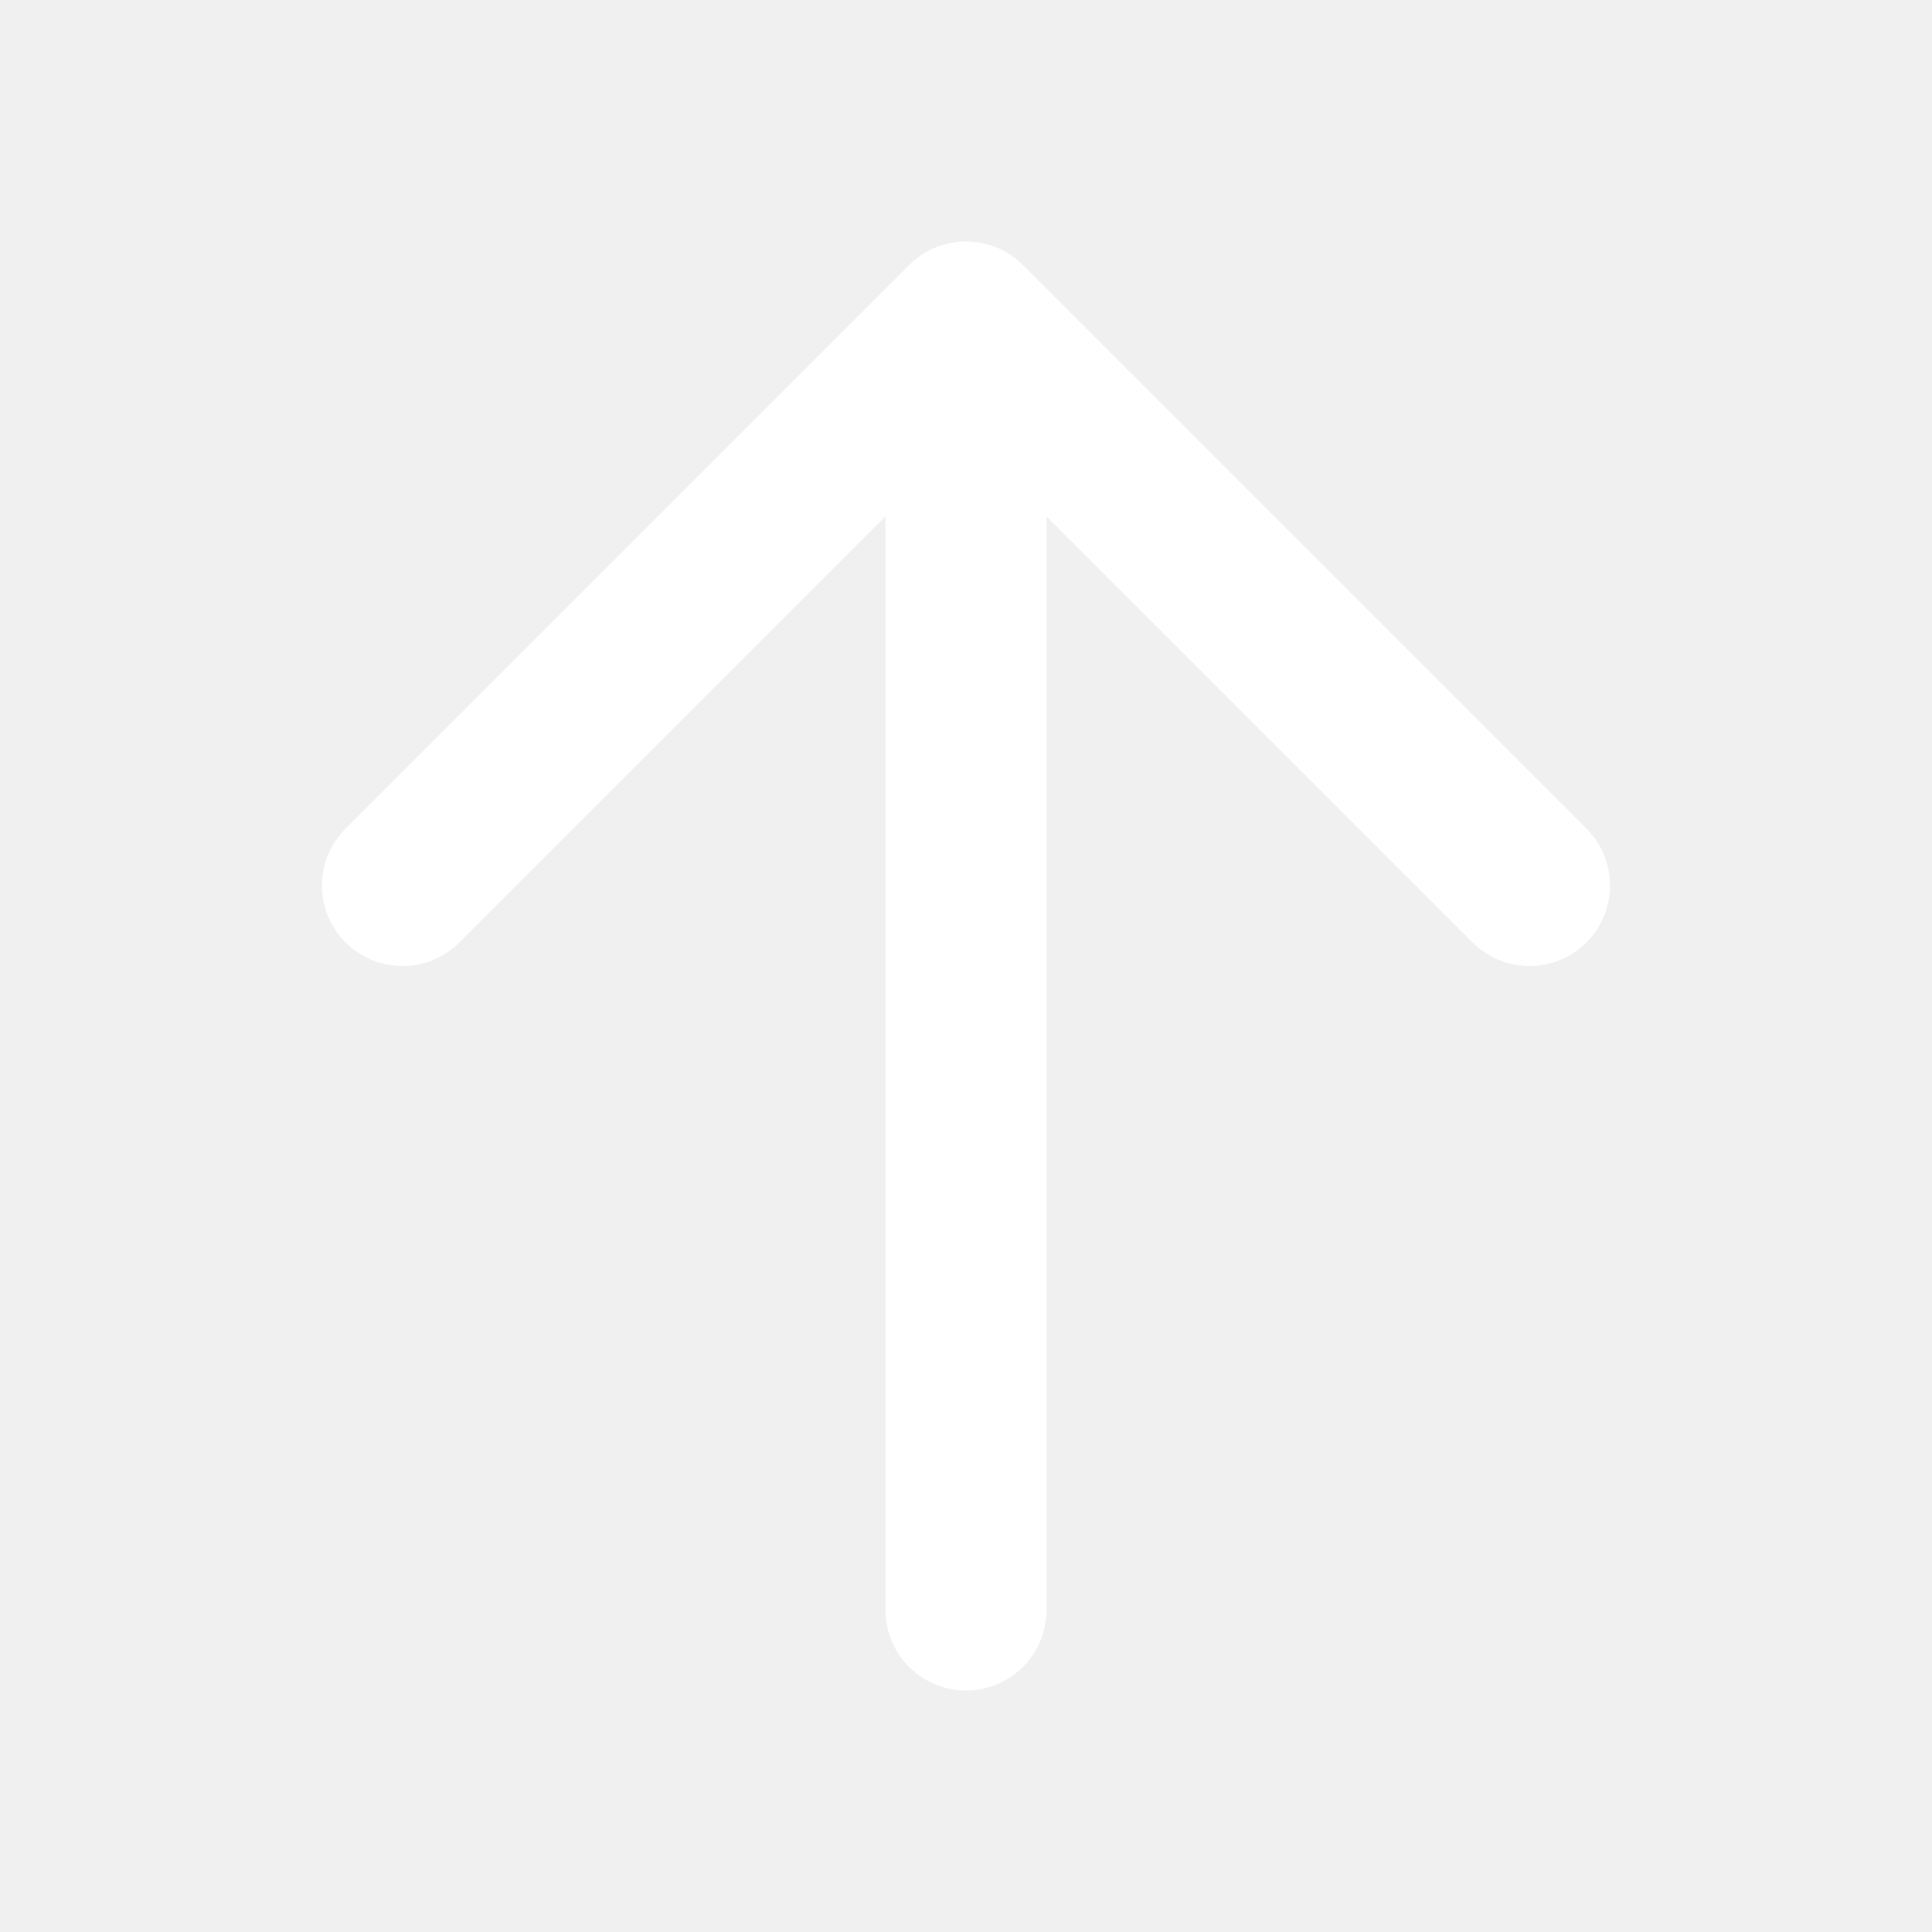
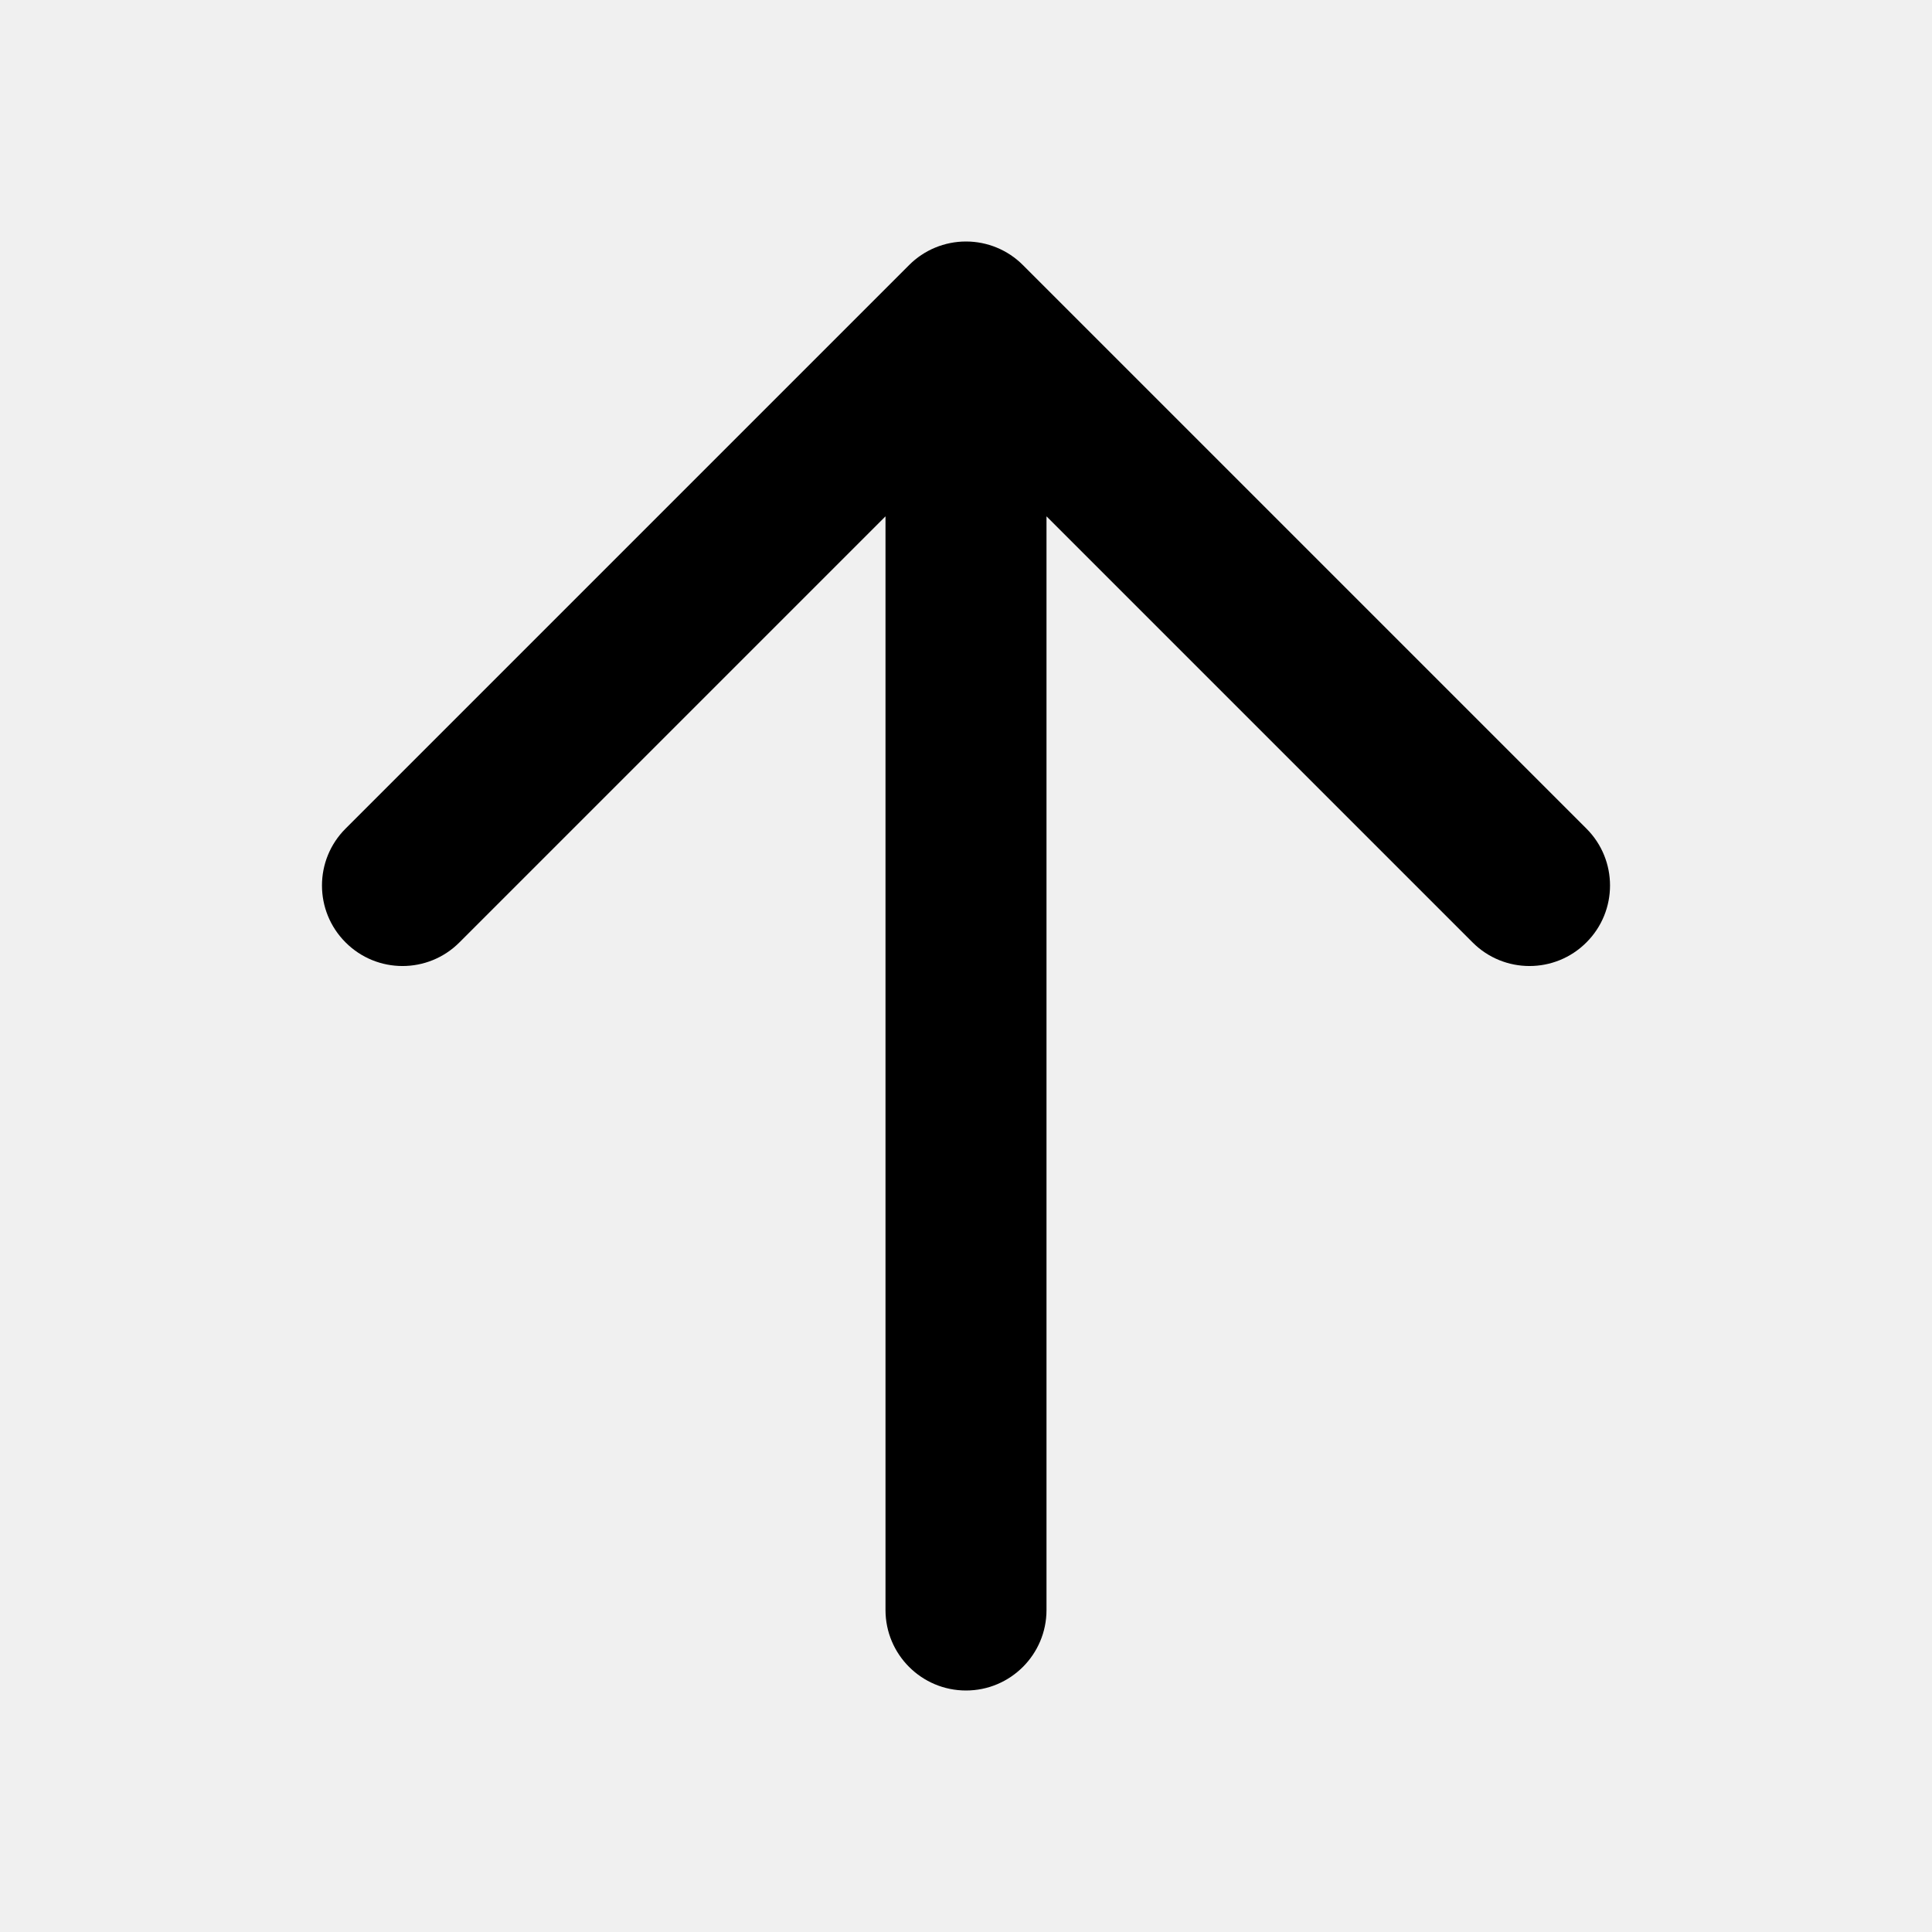
<svg xmlns="http://www.w3.org/2000/svg" width="22.5px" height="22.5px" viewBox="0 0 24 24" fill="none">
-   <path fill-rule="evenodd" clip-rule="evenodd" d="M12 3C12.265 3 12.52 3.105 12.707 3.293L19.707 10.293C20.098 10.683 20.098 11.317 19.707 11.707C19.317 12.098 18.683 12.098 18.293 11.707L13 6.414V20C13 20.552 12.552 21 12 21C11.448 21 11 20.552 11 20V6.414L5.707 11.707C5.317 12.098 4.683 12.098 4.293 11.707C3.902 11.317 3.902 10.683 4.293 10.293L11.293 3.293C11.48 3.105 11.735 3 12 3Z" fill="#ffffff" />
+   <path fill-rule="evenodd" clip-rule="evenodd" d="M12 3C12.265 3 12.52 3.105 12.707 3.293L19.707 10.293C20.098 10.683 20.098 11.317 19.707 11.707C19.317 12.098 18.683 12.098 18.293 11.707L13 6.414V20C13 20.552 12.552 21 12 21C11.448 21 11 20.552 11 20V6.414L5.707 11.707C5.317 12.098 4.683 12.098 4.293 11.707C3.902 11.317 3.902 10.683 4.293 10.293L11.293 3.293C11.48 3.105 11.735 3 12 3Z" fill="#000000" />
</svg>
